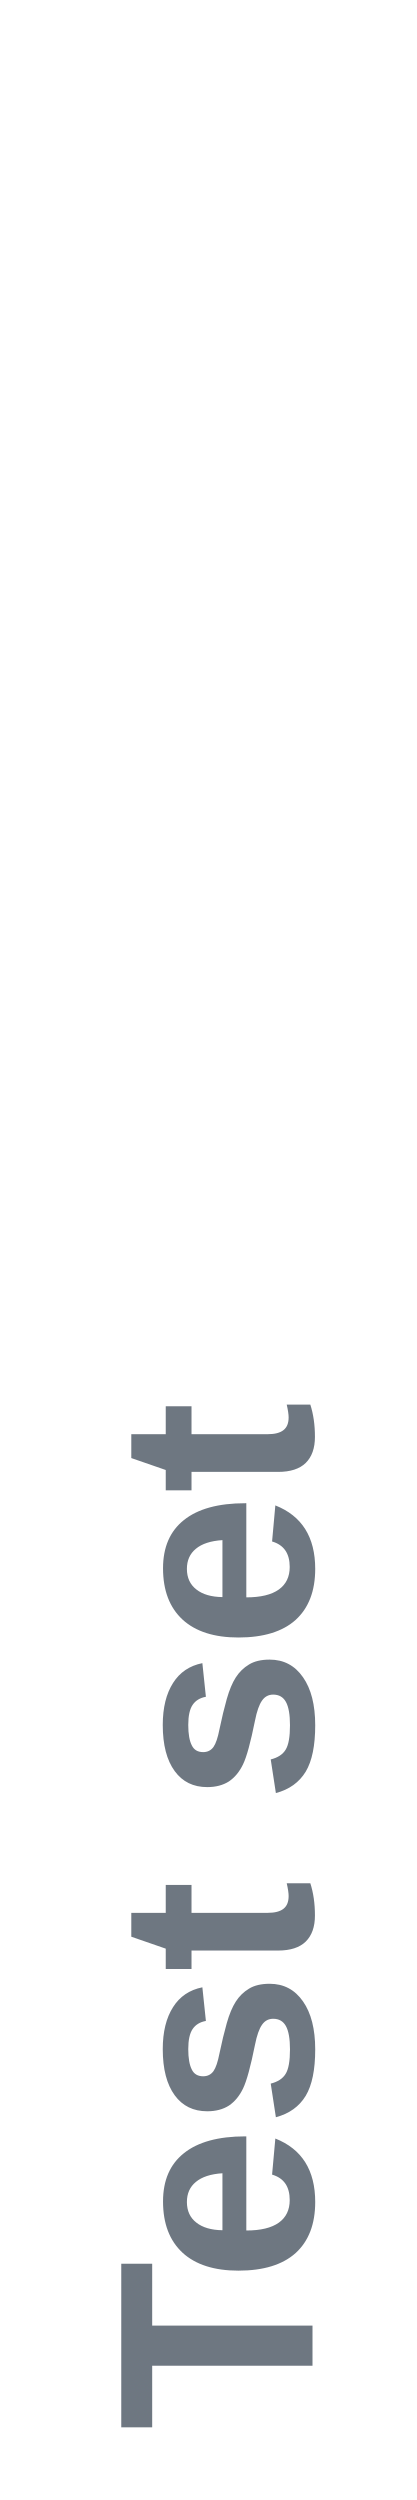
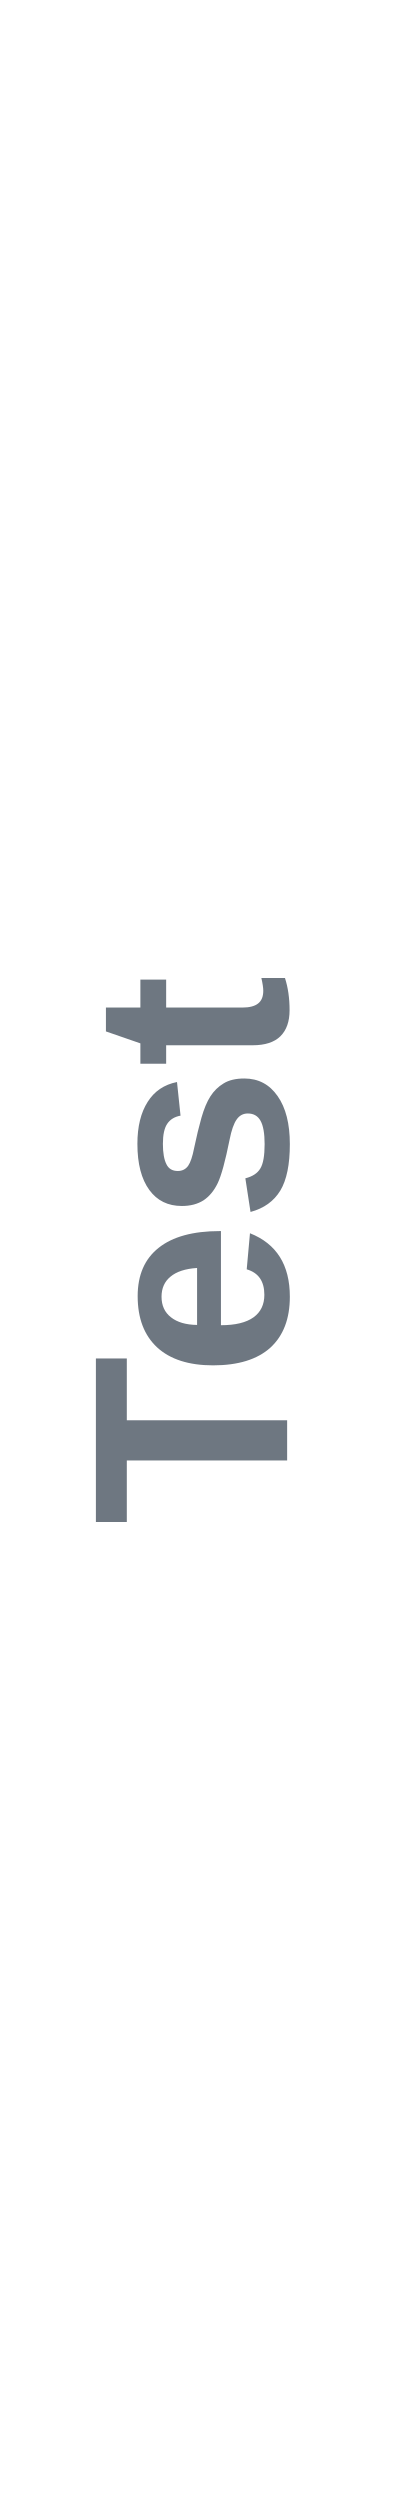
- <svg xmlns="http://www.w3.org/2000/svg" width="24" height="144" viewBox="0 0 24 144" role="img" aria-label="Test set">
-   <text transform="translate(18 140) rotate(-90)" fill="#6e7781" font-family="Arial, sans-serif" font-size="16" font-weight="bold">Test set</text>
+ <svg xmlns="http://www.w3.org/2000/svg" width="24" height="144" viewBox="0 0 24 144" role="img" aria-label="Test">
+   <text transform="translate(12 72) rotate(-90)" text-anchor="middle" dominant-baseline="middle" fill="#6e7781" font-family="Arial, sans-serif" font-size="16" font-weight="bold">Test</text>
</svg>
